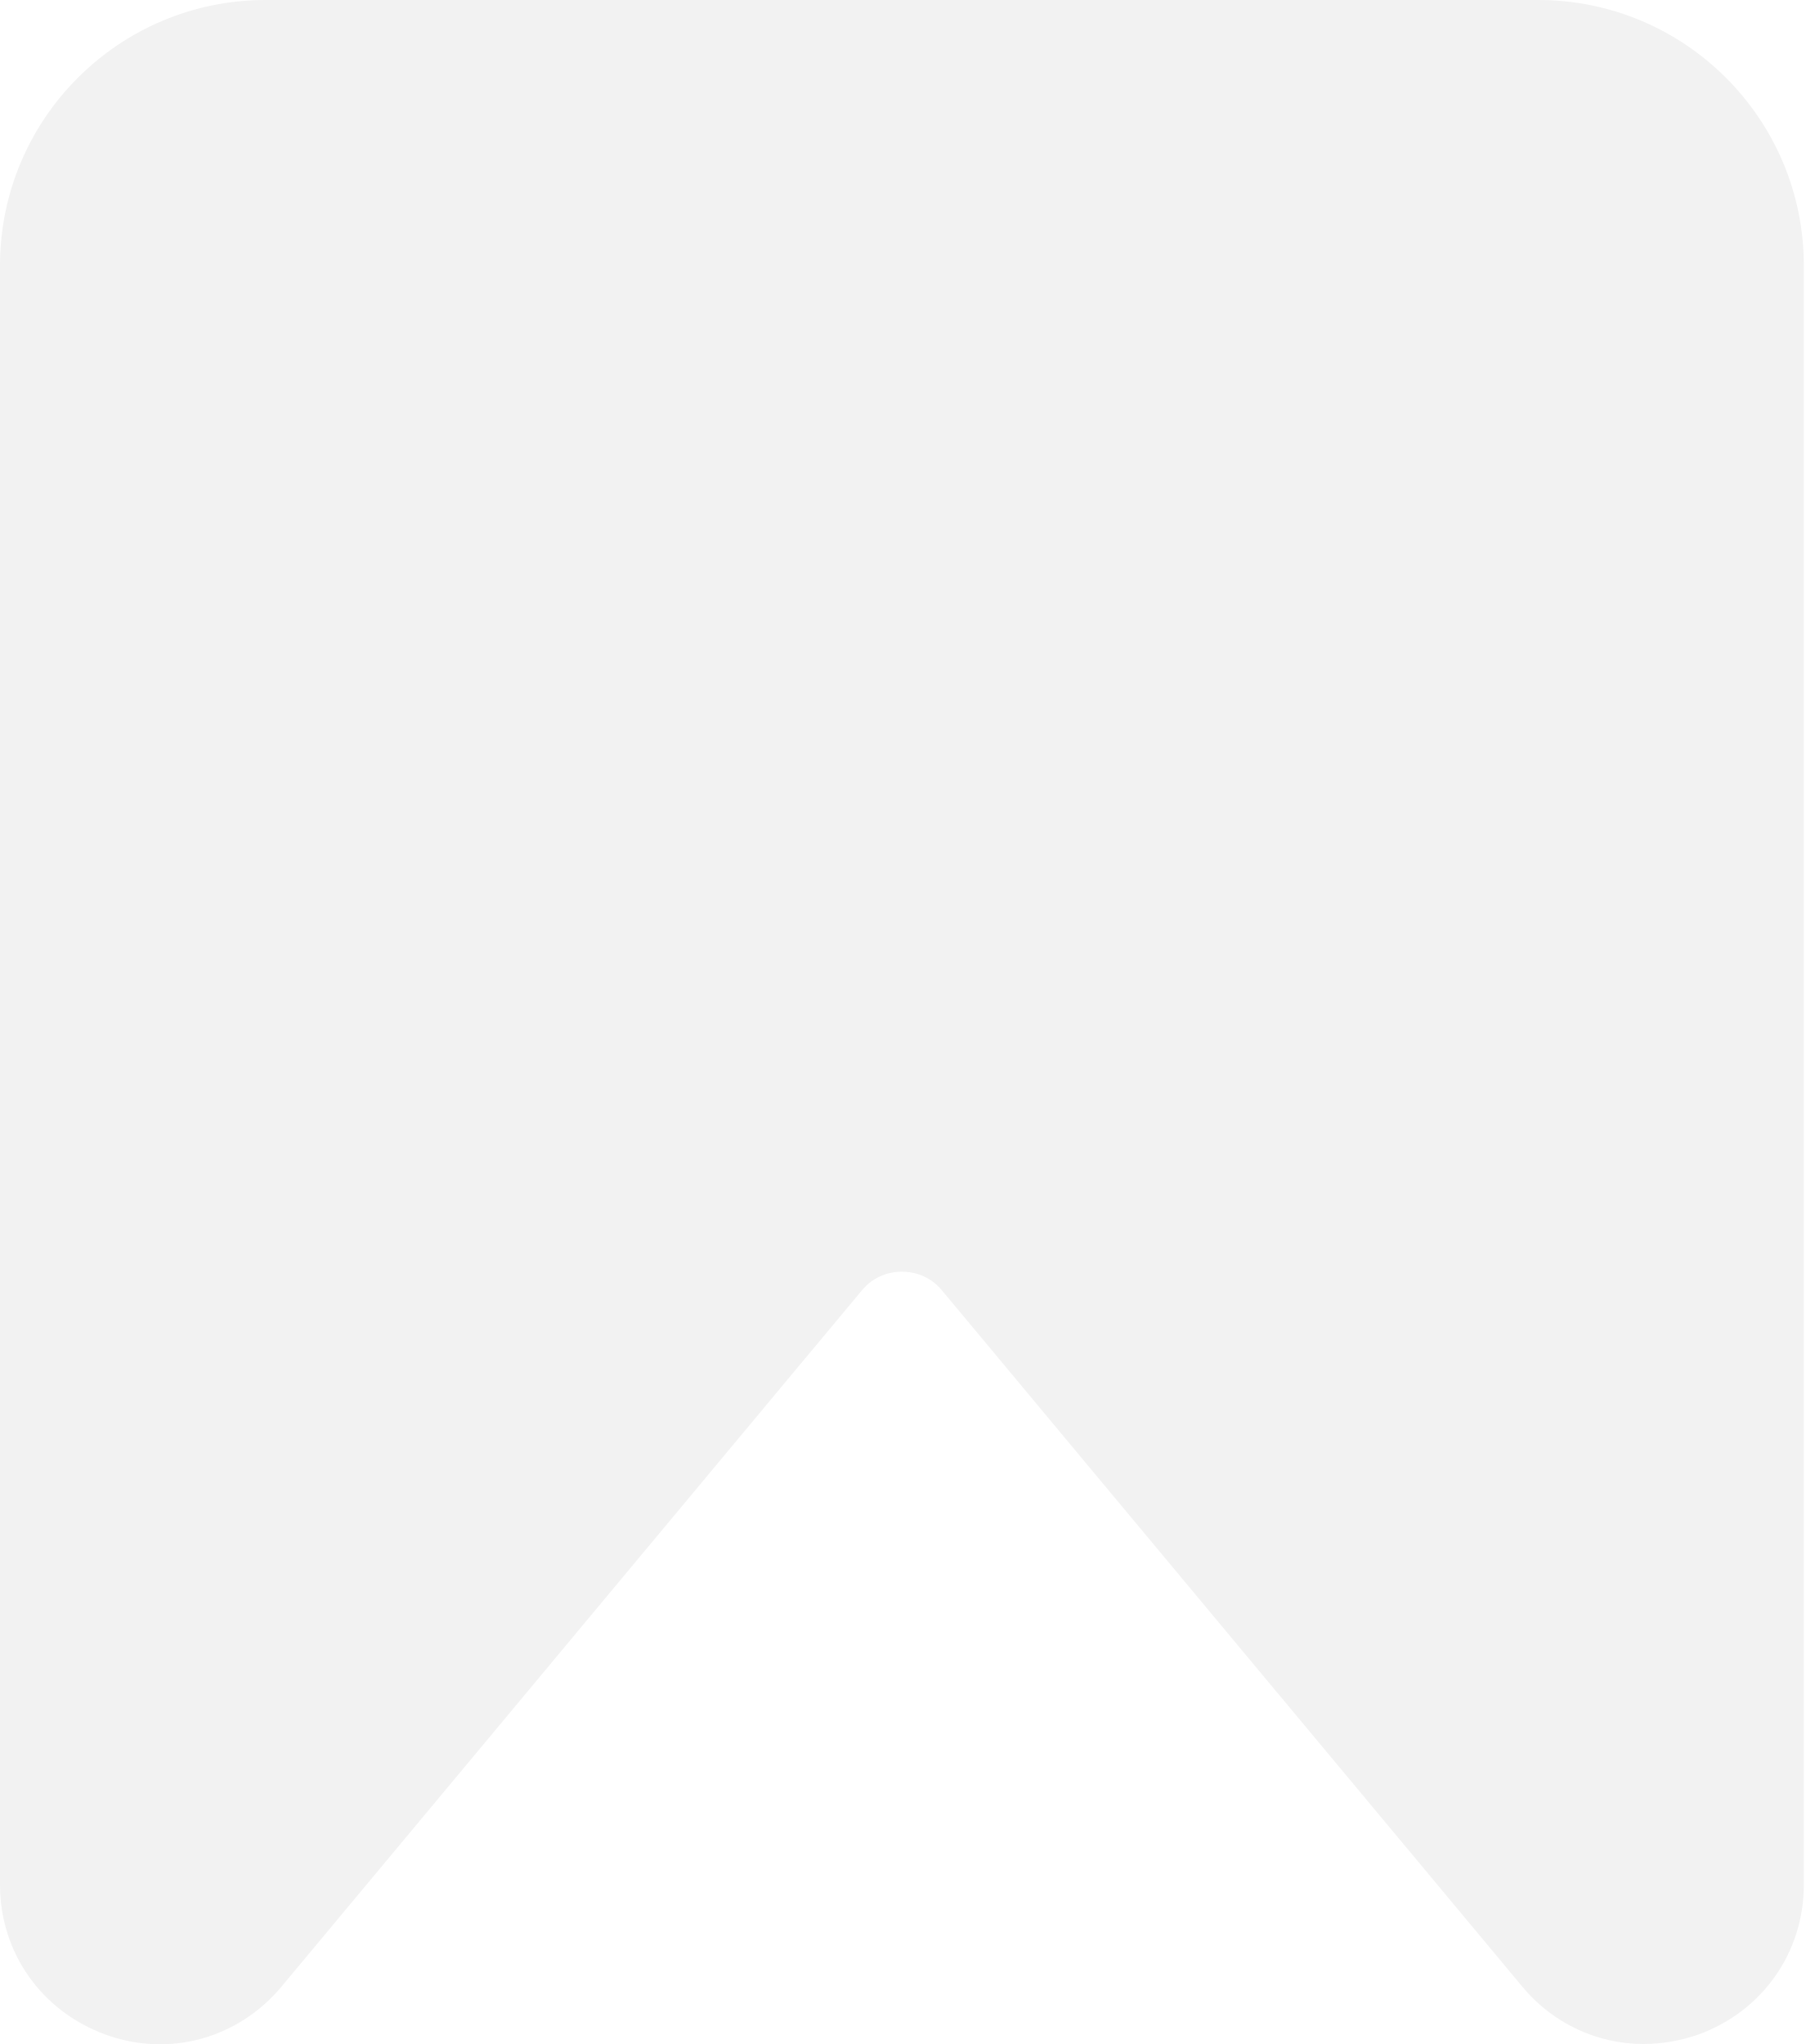
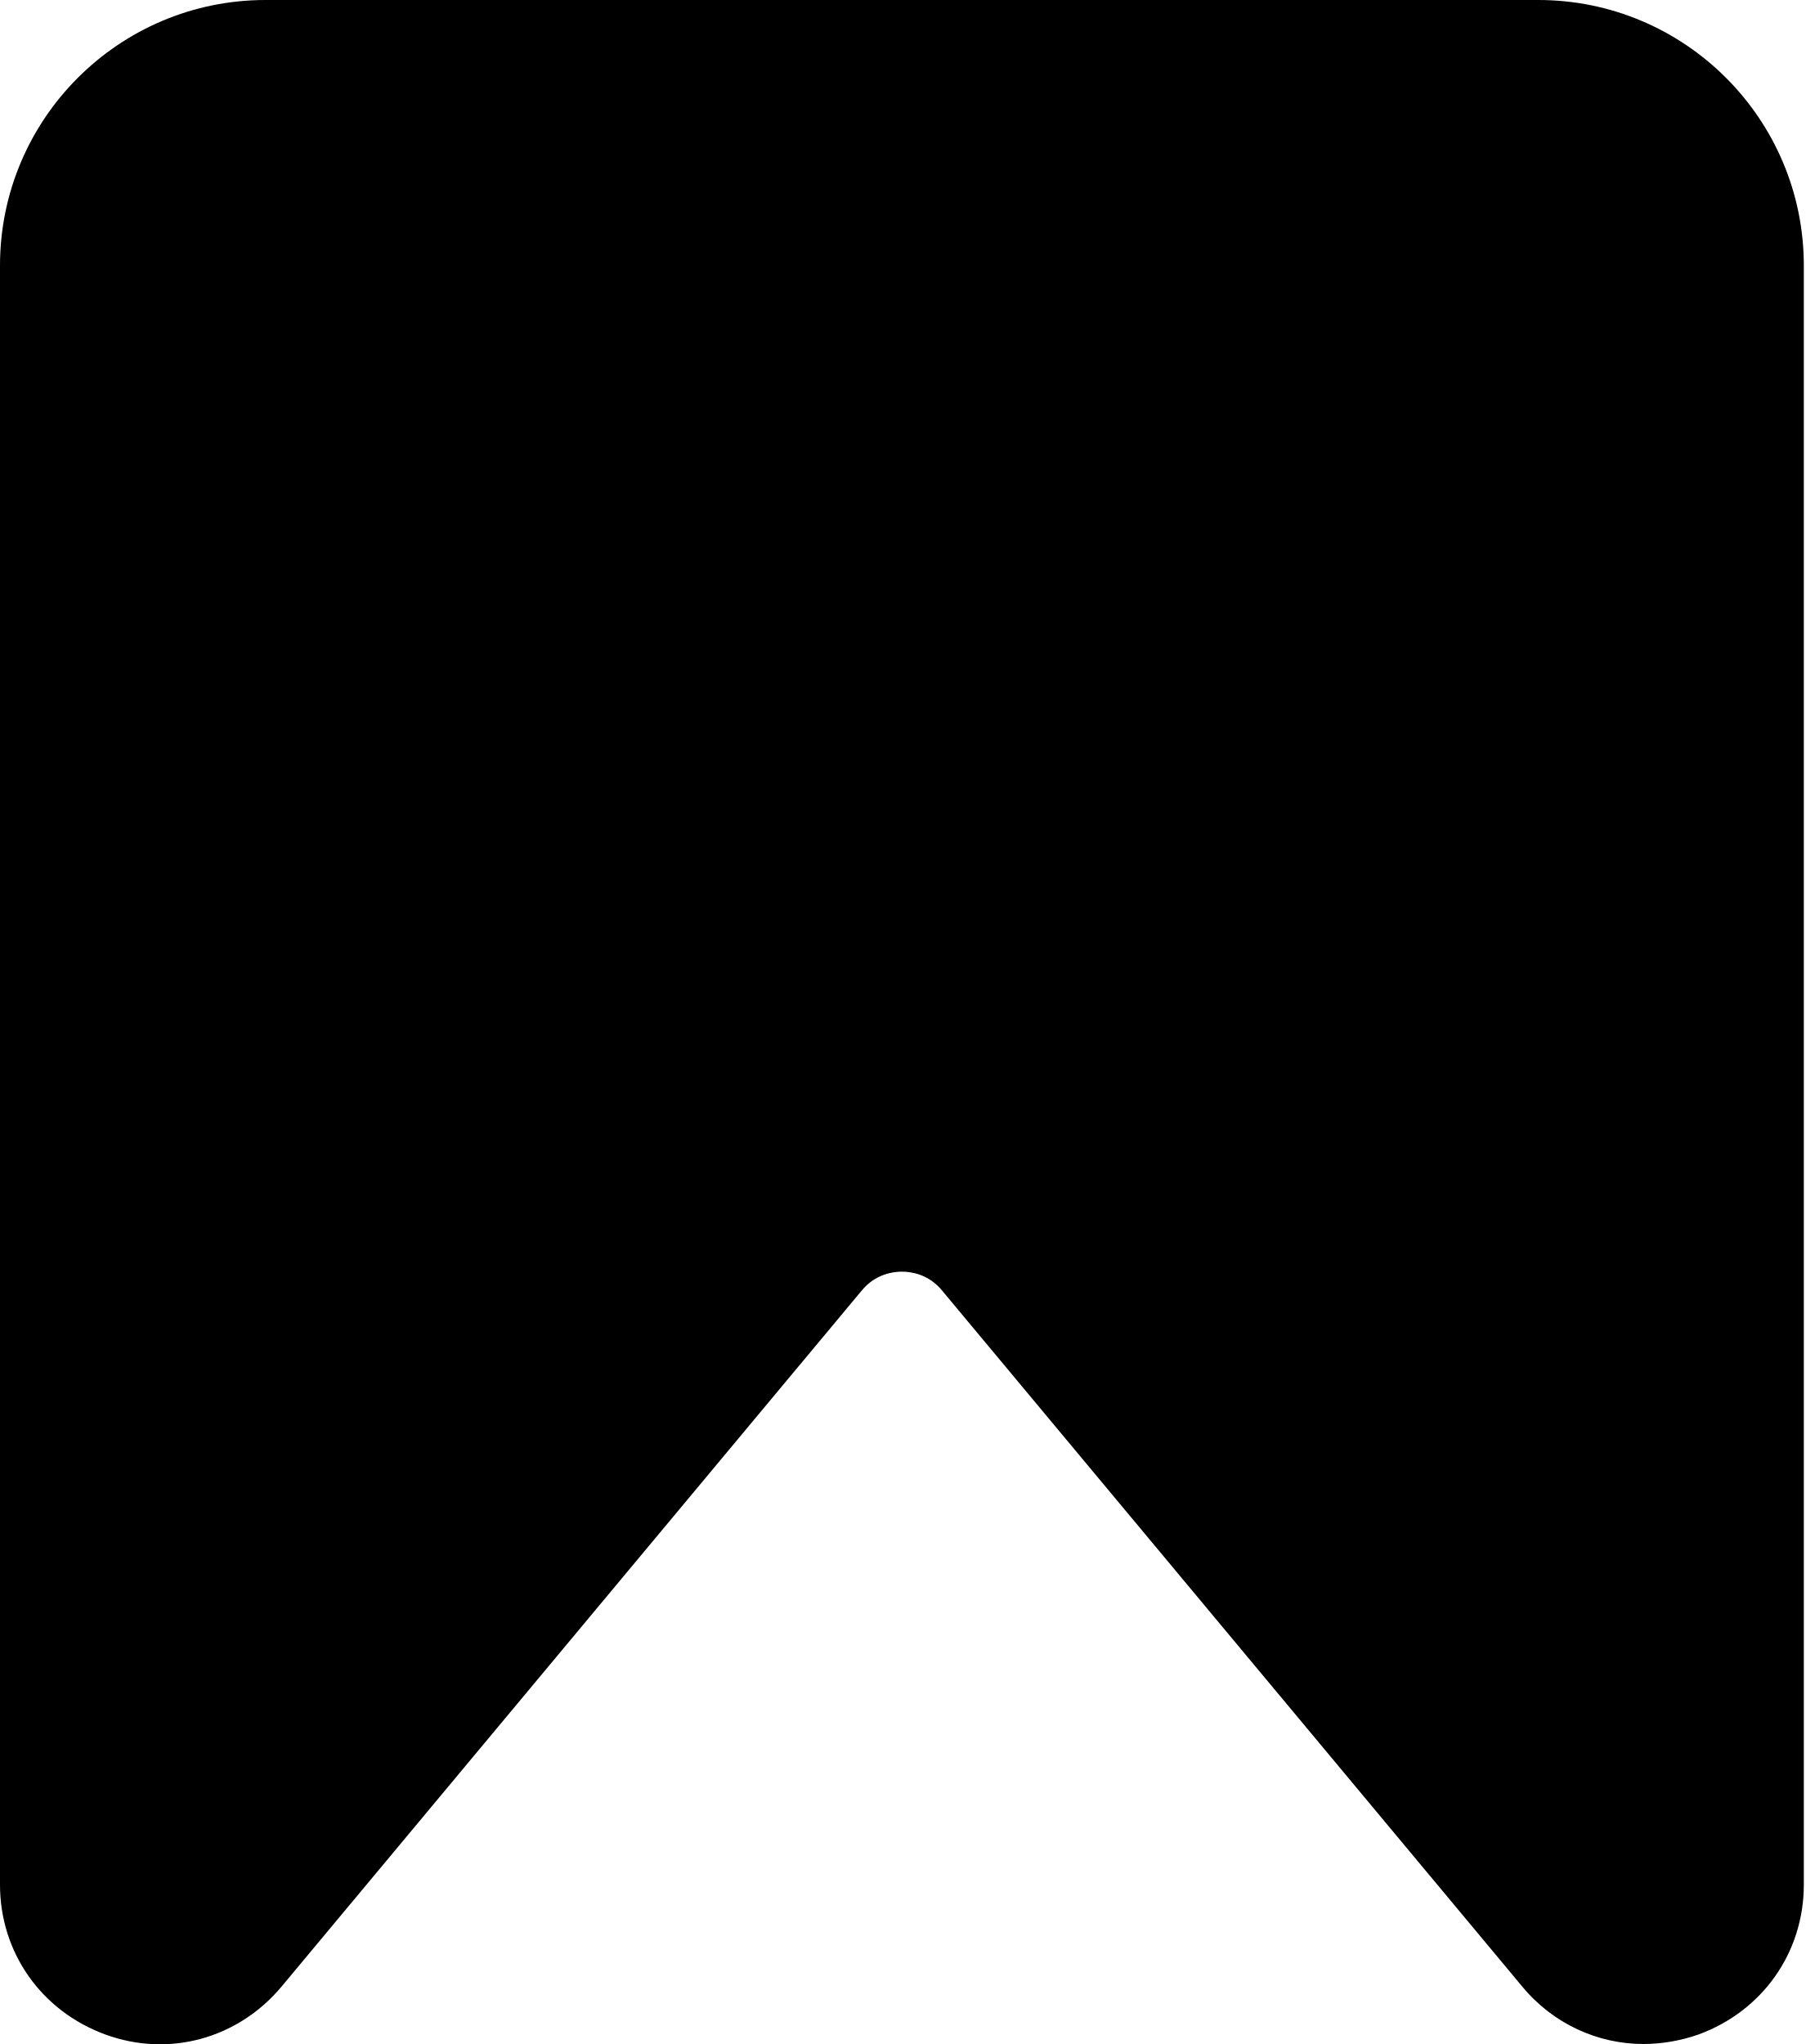
<svg xmlns="http://www.w3.org/2000/svg" id="_레이어_2" data-name="레이어_2" viewBox="0 0 17 19.24">
-   <defs>
-     <style>
-       .cls-1 {
-         fill: #f2f2f2;
-       }
-     </style>
-   </defs>
  <g id="_레이어_1-2" data-name="레이어_1">
-     <path class="cls-1" d="M14.5,0H2.5C1.12,0,0,1.12,0,2.5v15.24c0,.64.39,1.19.99,1.41.6.22,1.25.04,1.66-.45l5.46-6.55c.13-.16.3-.18.38-.18s.25.02.38.18l5.46,6.55c.29.35.71.54,1.14.54.17,0,.35-.03.52-.09.6-.22.99-.77.99-1.41V2.5c0-1.38-1.12-2.5-2.5-2.5Z" />
+     <path d="M14.5,0H2.5C1.12,0,0,1.12,0,2.5v15.24c0,.64.39,1.19.99,1.41.6.22,1.25.04,1.66-.45l5.46-6.55c.13-.16.3-.18.38-.18s.25.02.38.18l5.46,6.55c.29.35.71.54,1.14.54.17,0,.35-.03.52-.09.6-.22.99-.77.99-1.41V2.5c0-1.38-1.12-2.5-2.5-2.5Z" />
  </g>
</svg>
